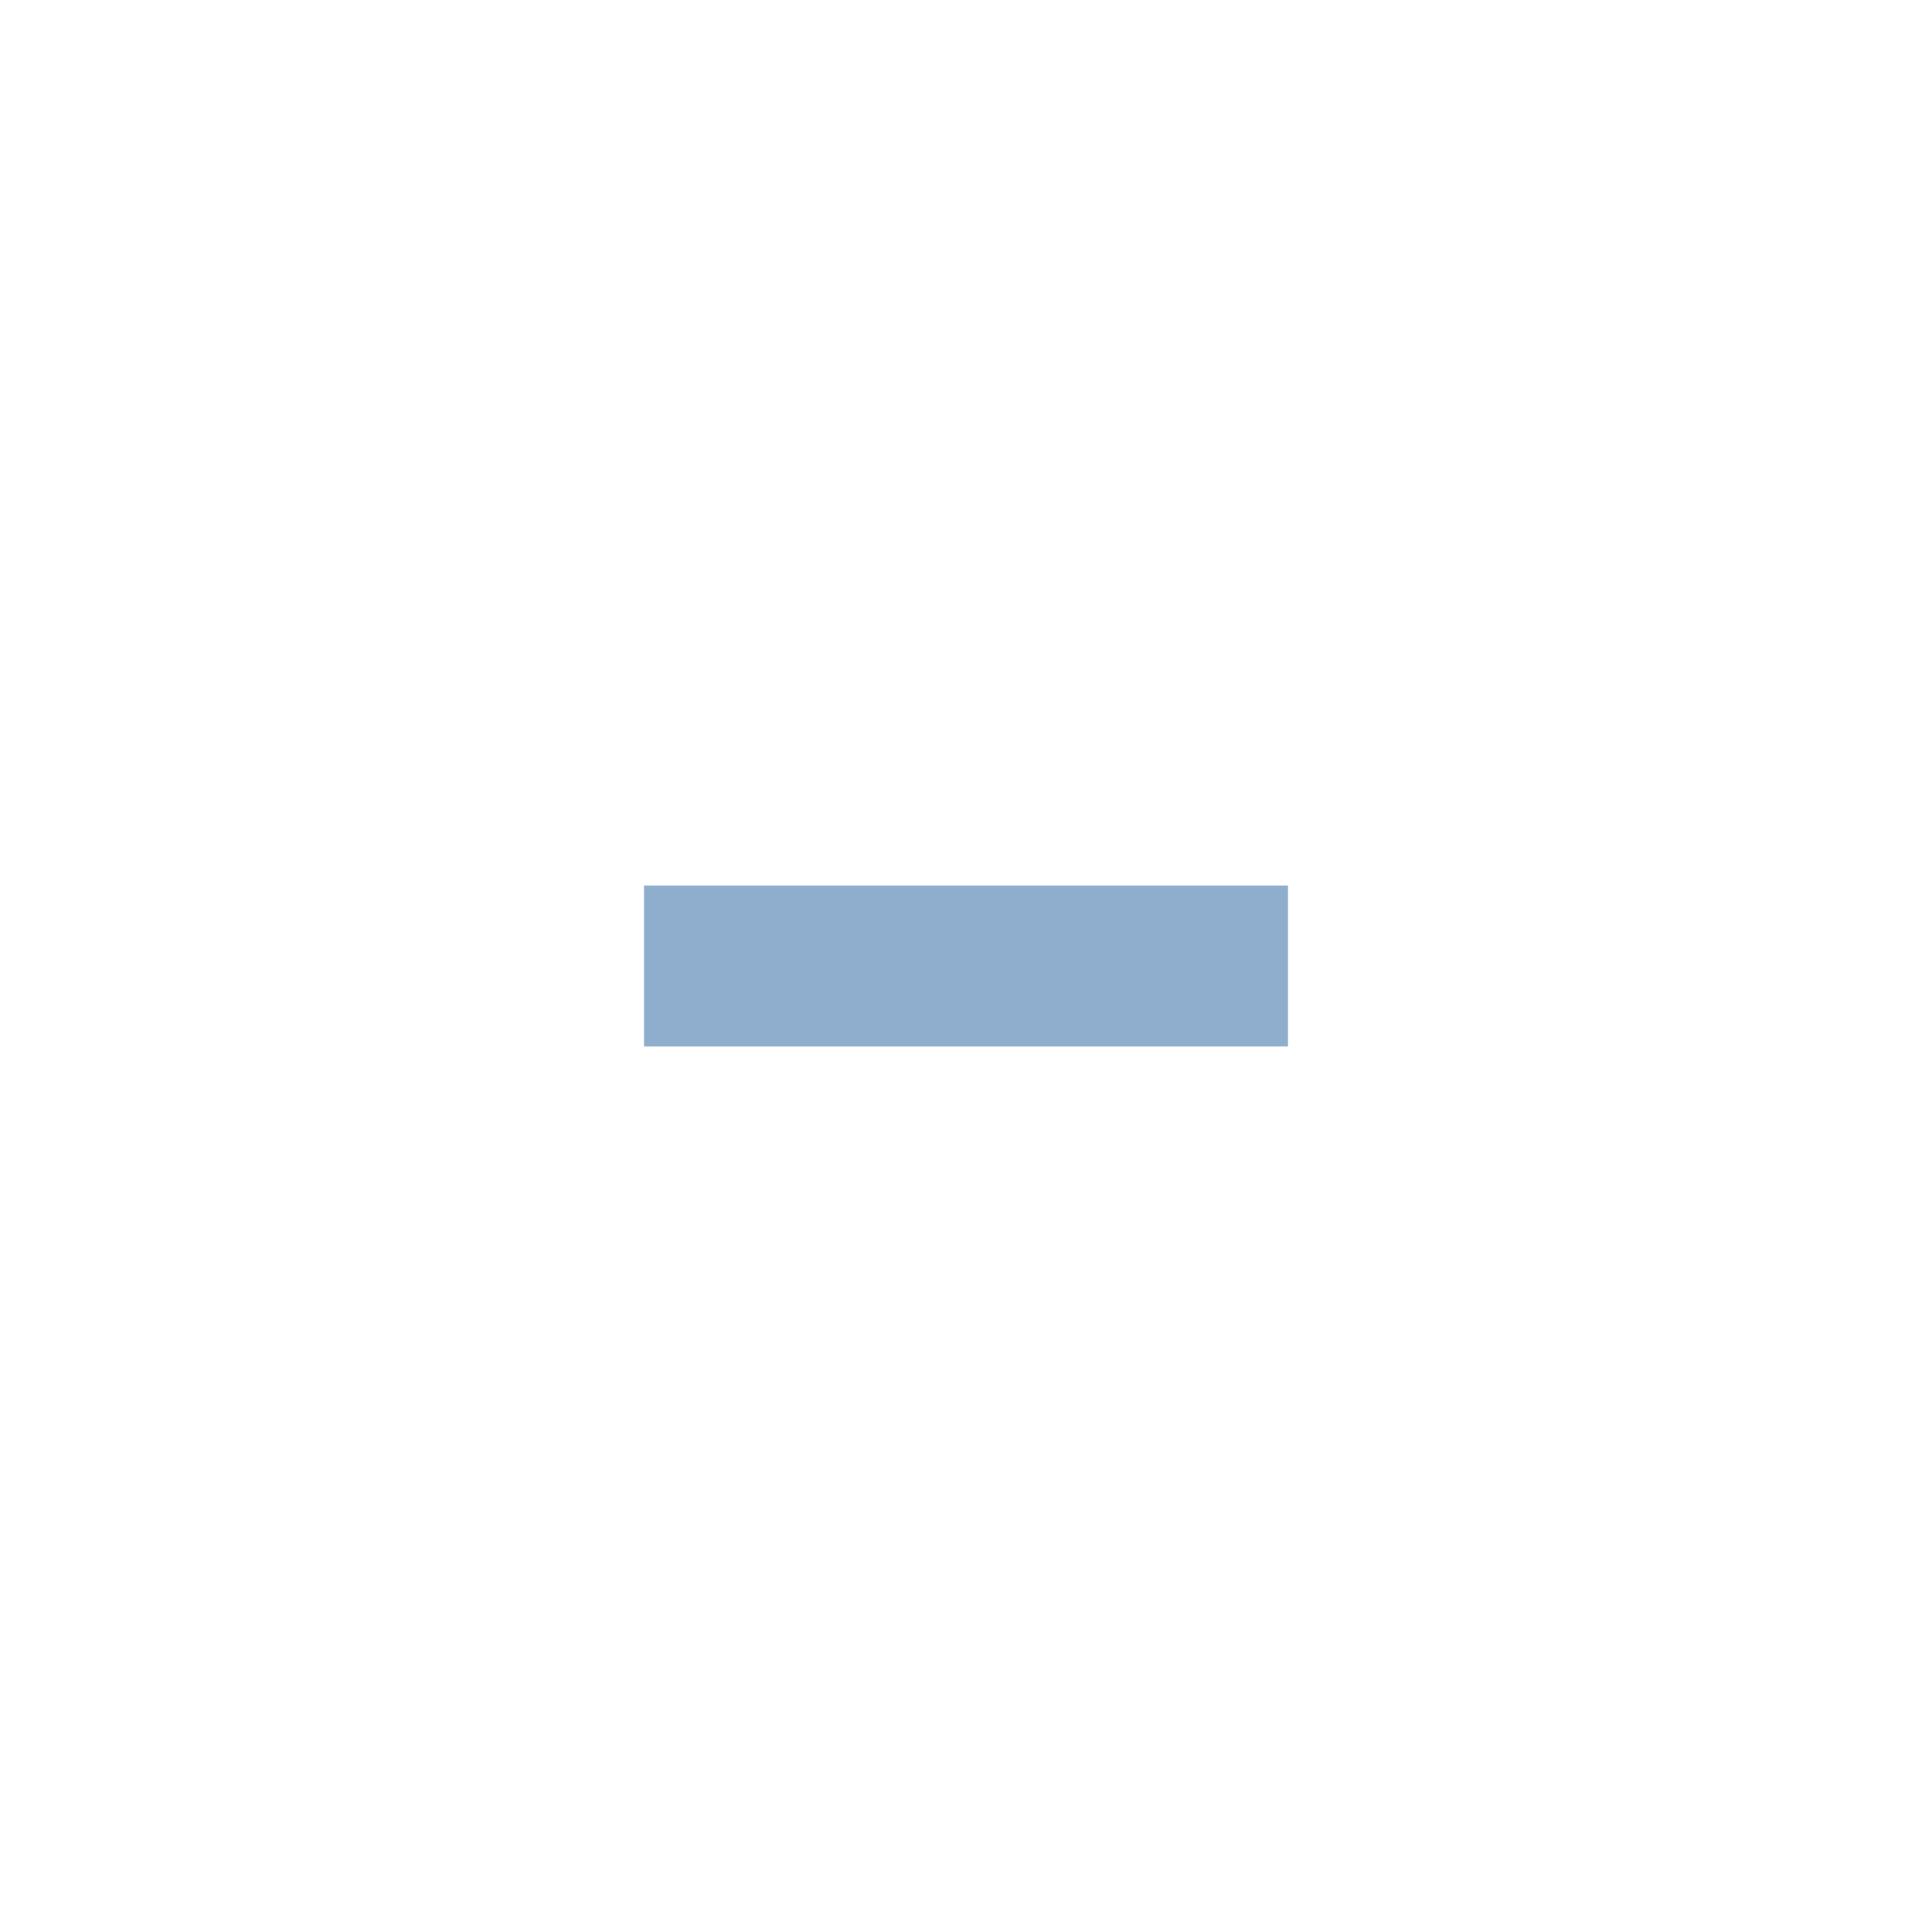
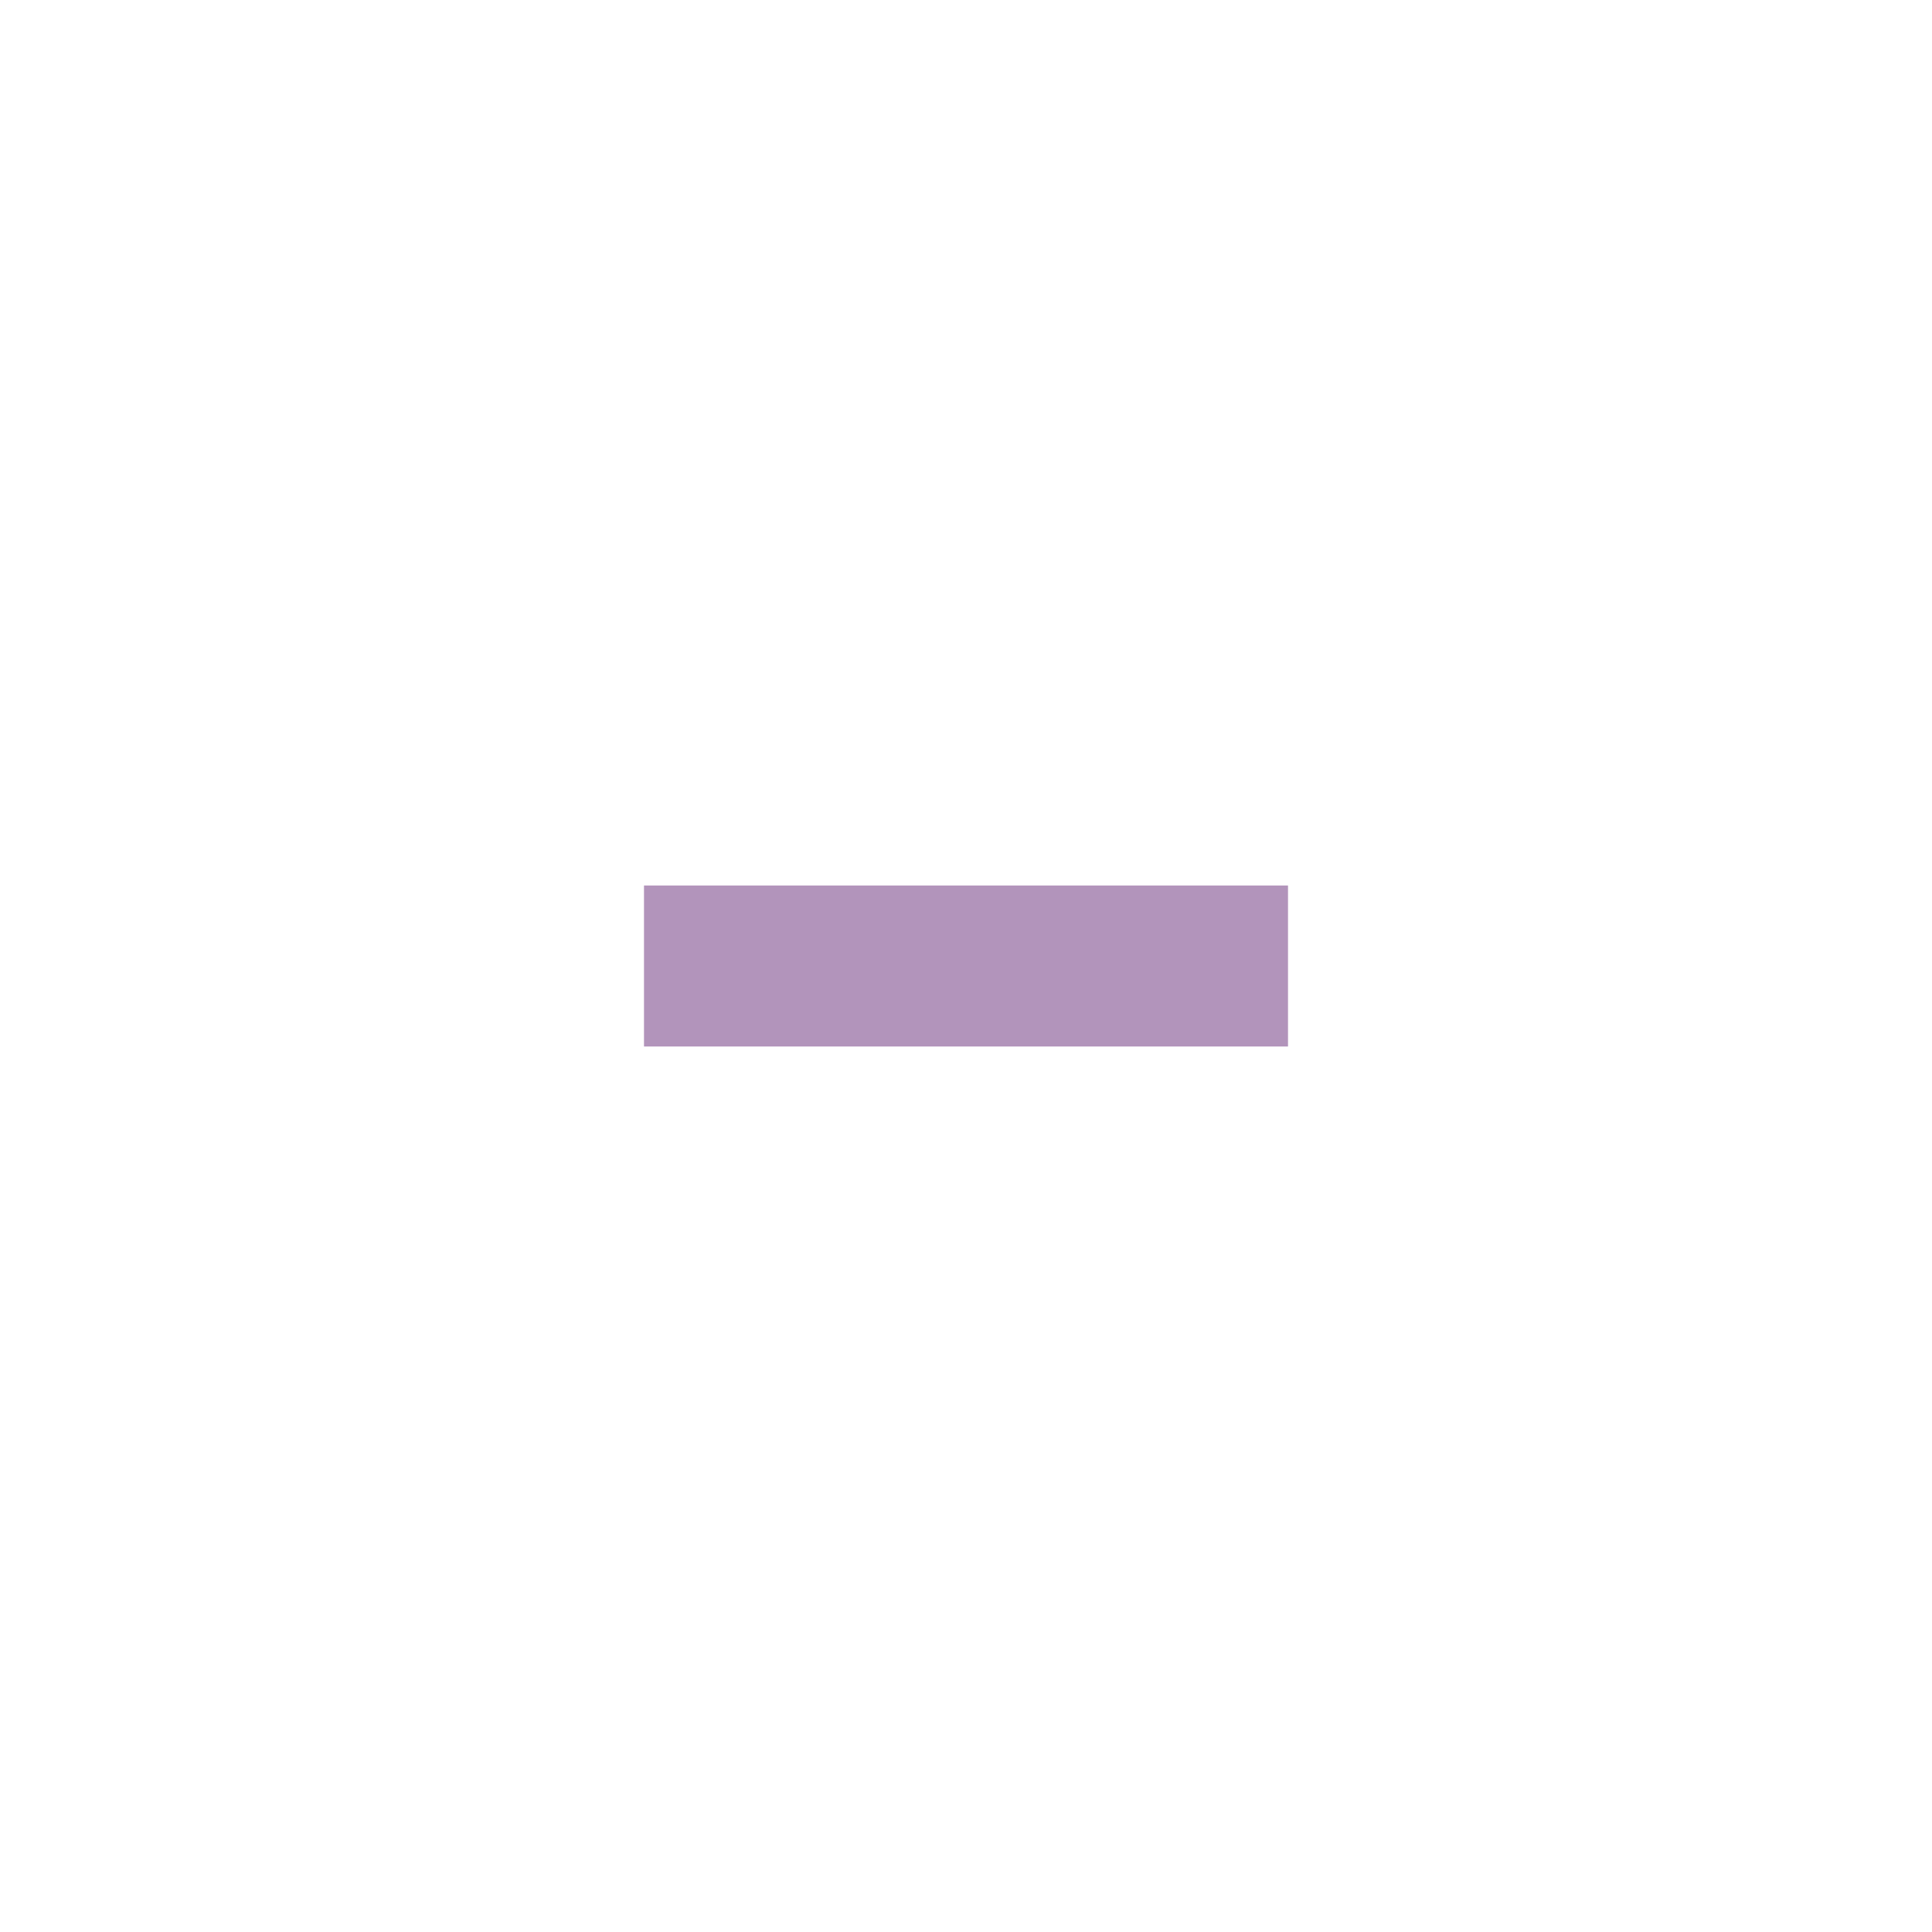
<svg xmlns="http://www.w3.org/2000/svg" version="1.1" x="0px" y="0px" width="24px" height="24px" viewBox="0 0 24 24" xml:space="preserve">
-   <rect x="8" y="11" fill="#8fadcc" width="8" height="2" />
+   <rect x="8" y="11" fill="#b294bb" width="8" height="2" />
</svg>
